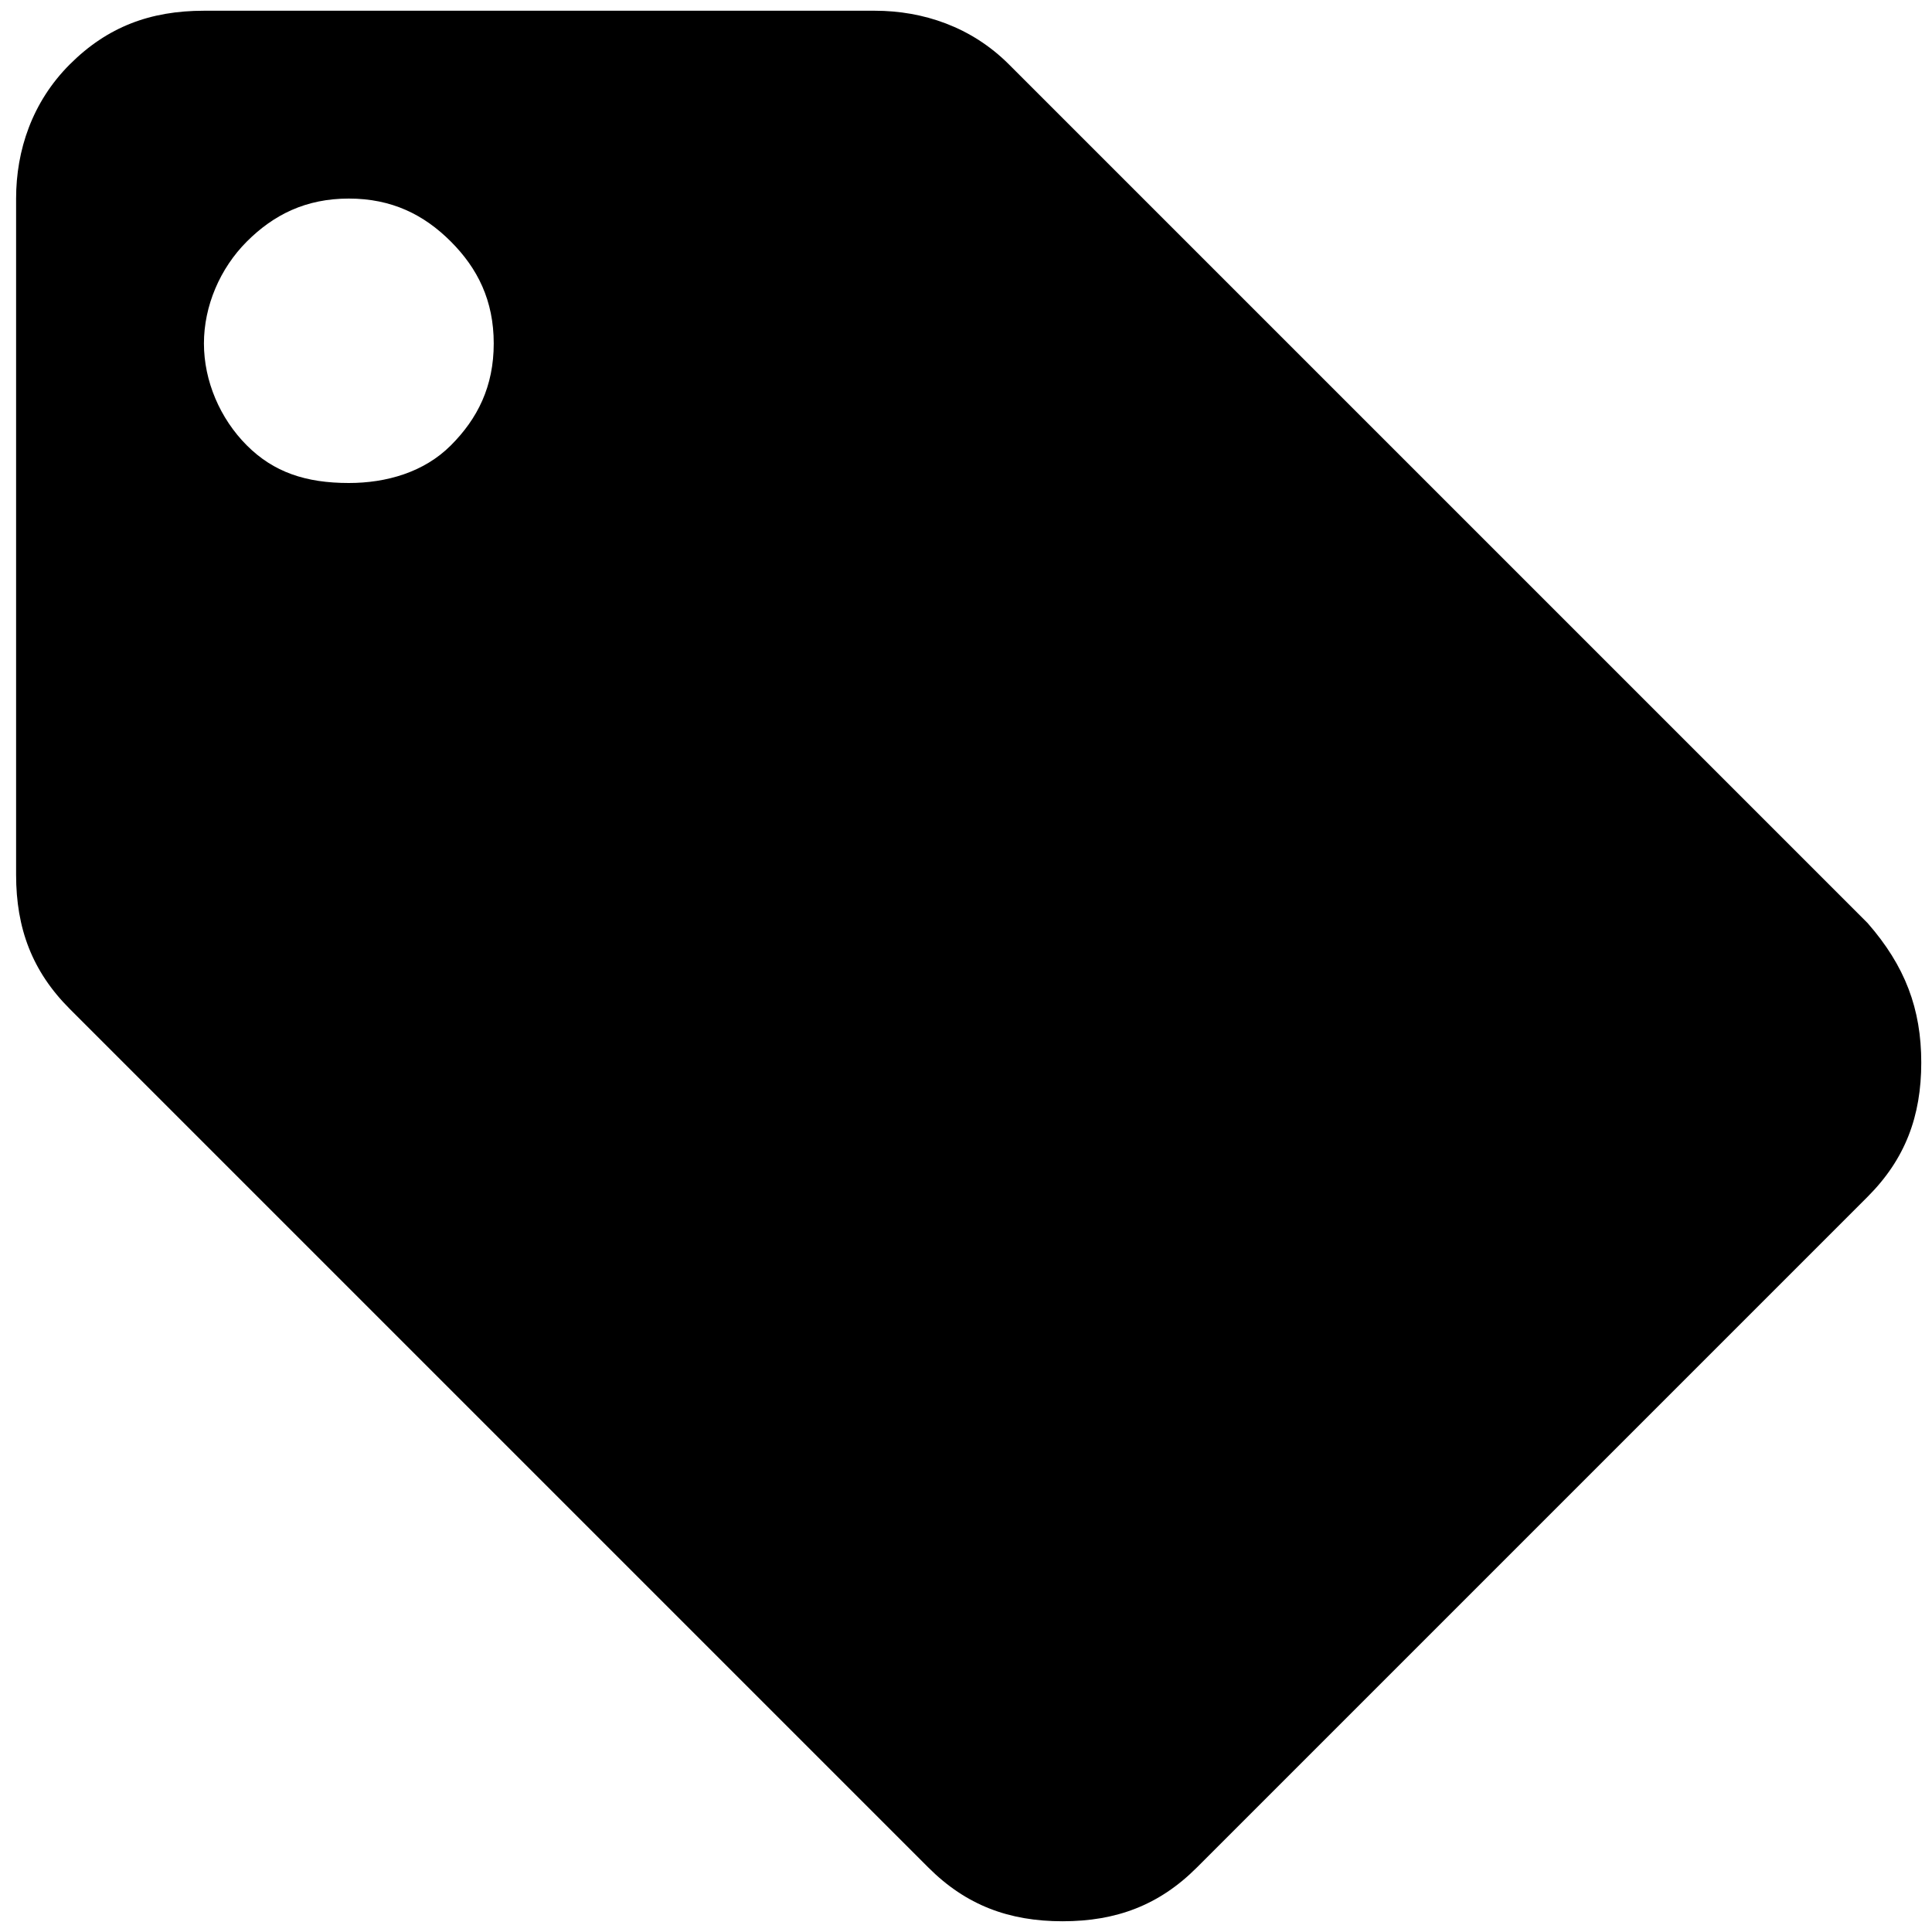
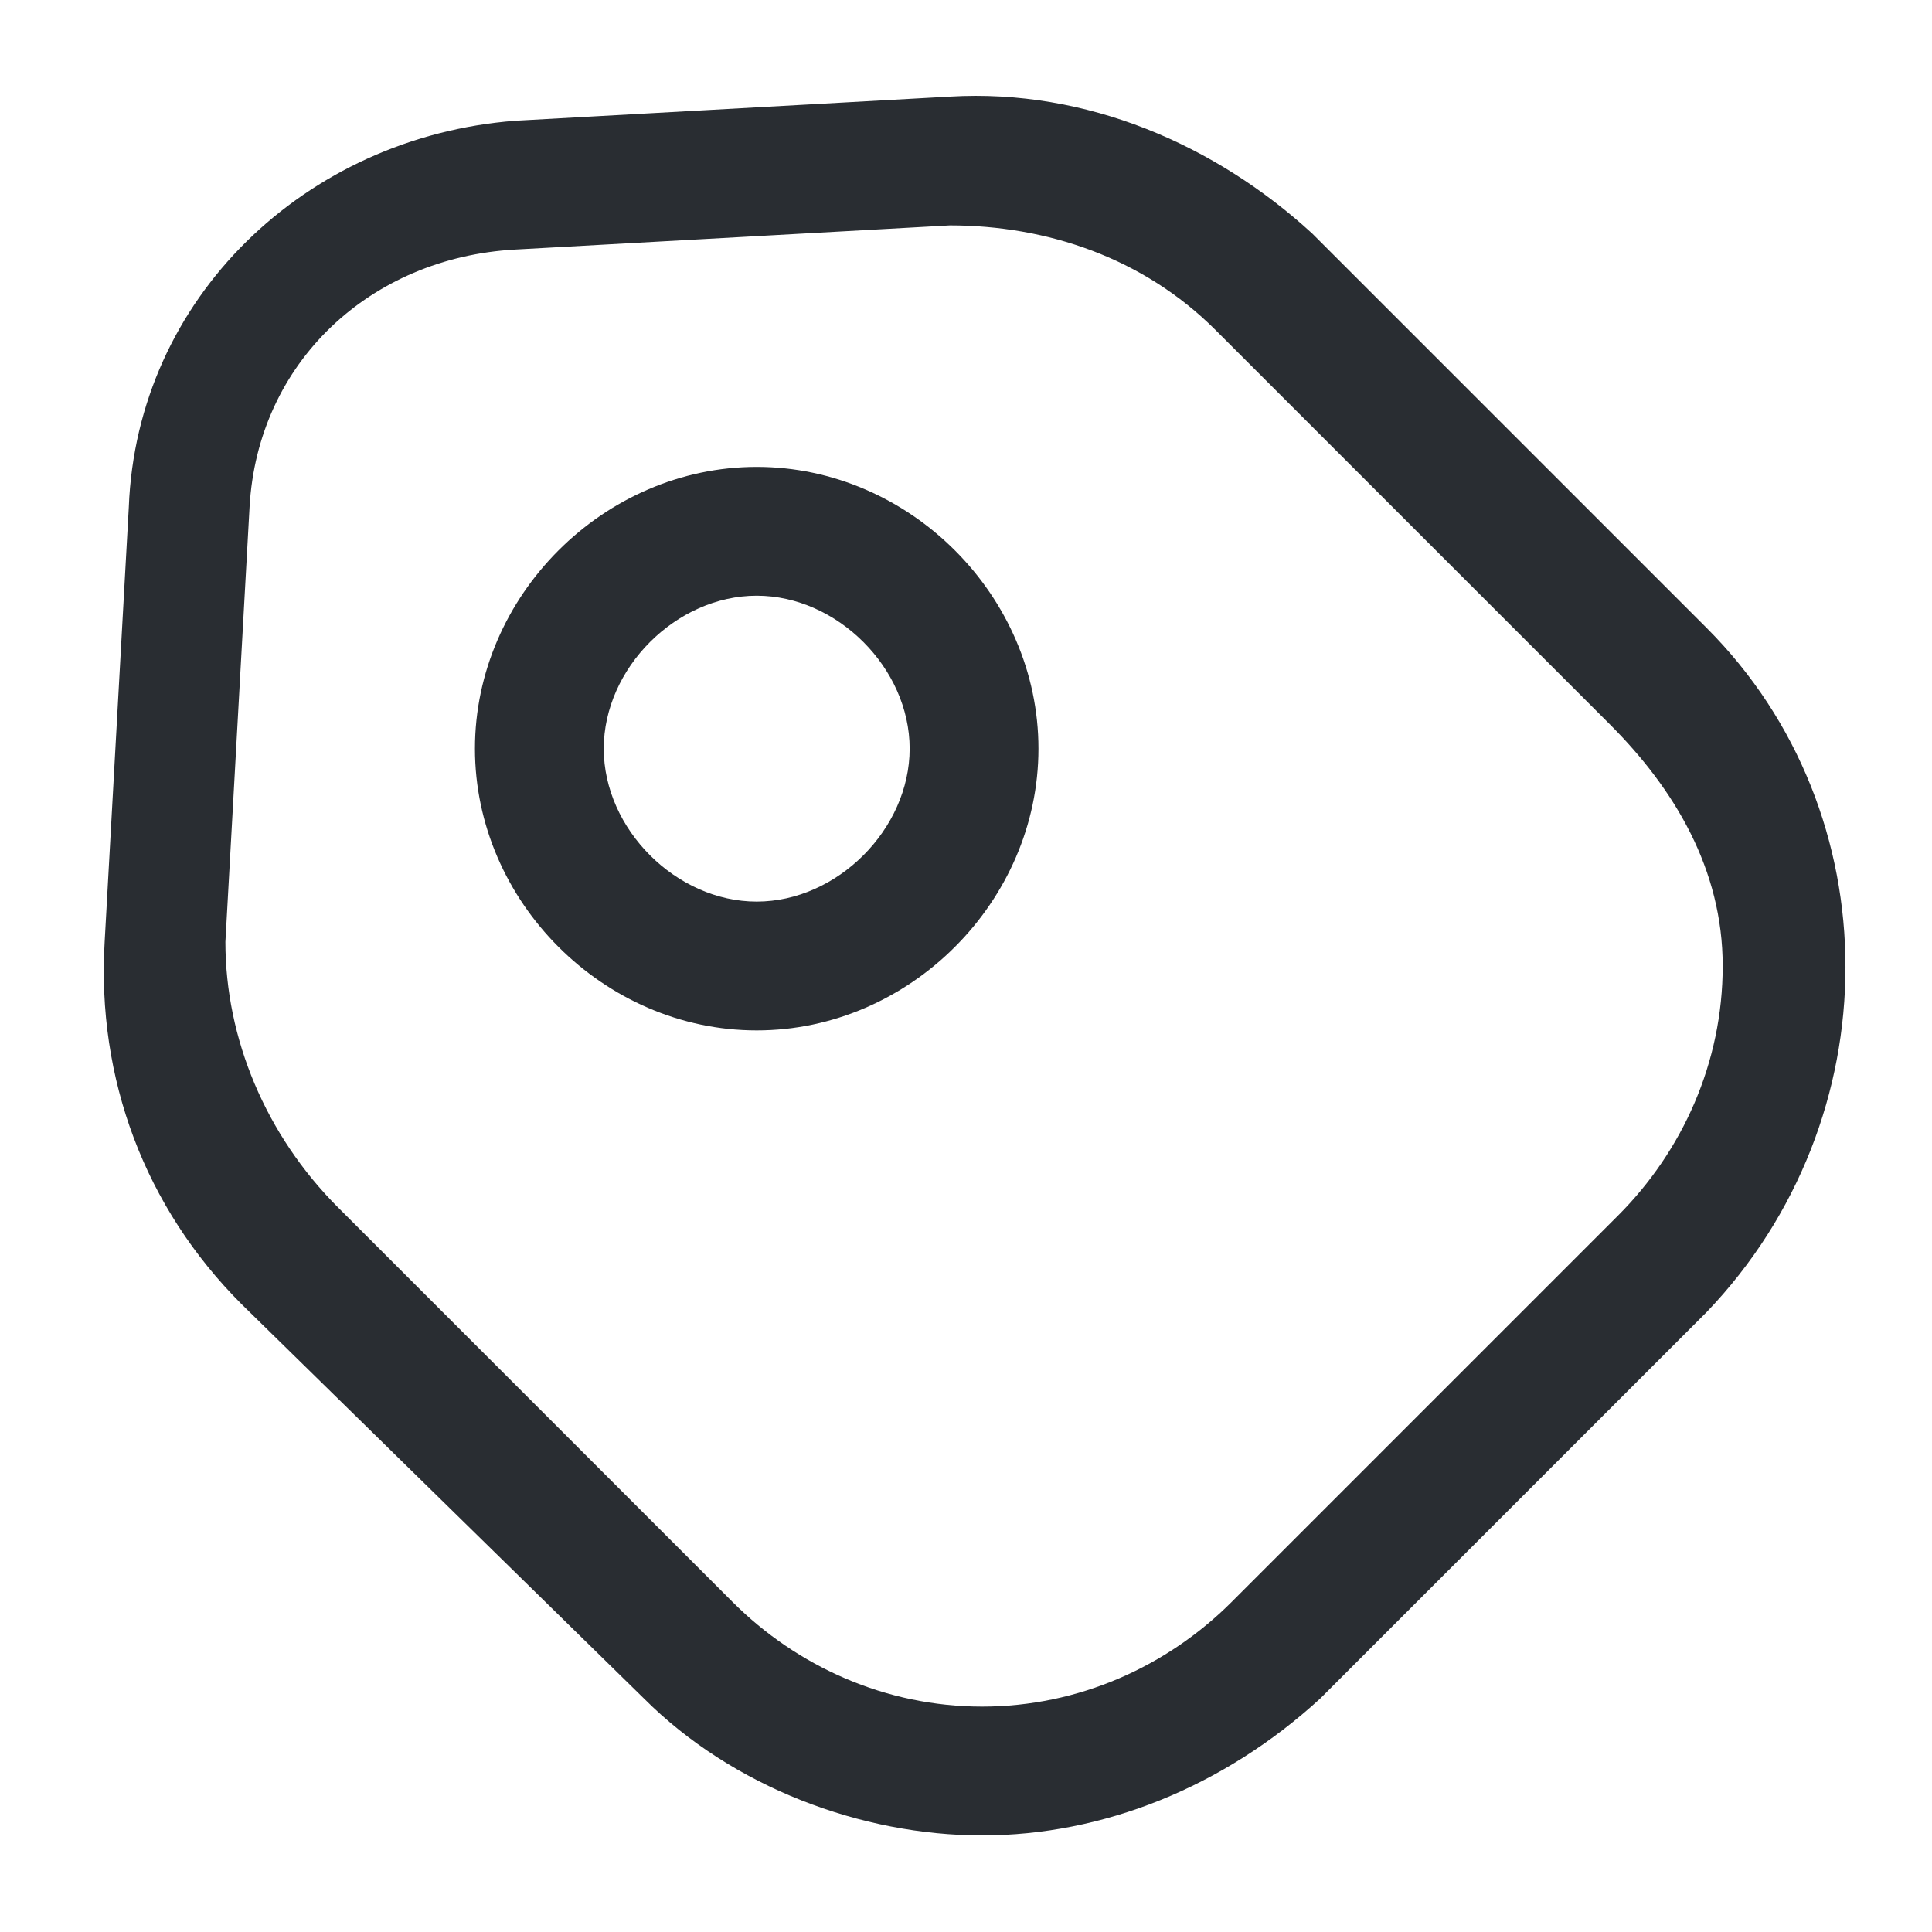
- <svg xmlns="http://www.w3.org/2000/svg" version="1.1" id="Layer_1" x="0px" y="0px" viewBox="0 0 36 36" style="enable-background:new 0 0 36 36;" xml:space="preserve">
+ <svg xmlns="http://www.w3.org/2000/svg" version="1.1" id="Layer_1" x="0px" y="0px" viewBox="0 0 24 24" style="enable-background:new 0 0 24 24;" xml:space="preserve">
  <style type="text/css">
- 	.st0{display:none;}
- 	.st1{display:inline;fill:#2B2B2B;}
- 	.st2{display:inline;}
- 	.st3{fill:#2B2B2B;}
+ 	.st0{fill:#292D32;}
</style>
-   <g class="st0">
-     <path class="st1" d="M11,11.3L22.2,0.1v35.8L11,24.8H2V11.5h9V11.3z M30.9,23.4c-1,1.6-2.4,2.8-4.2,3.6V9.1c1.8,0.8,3.2,2,4.2,3.6   s1.6,3.4,1.6,5.4C32.3,20,31.9,21.8,30.9,23.4z" />
-   </g>
-   <g class="st0">
-     <path class="st1" d="M33.6,29.1v1.8H2.8v-1.8l3.4-3.4V15.4c0-2.7,0.8-5.1,2.4-7.2c1.6-2.1,3.6-3.5,6.1-4.3V3.4c0-0.9,0.3-1.7,1-2.4   c0.7-0.7,1.5-1,2.4-1s1.8,0.3,2.4,1c0.7,0.7,1,1.5,1,2.4V4c2.5,0.7,4.6,2.2,6.1,4.3c1.6,2.1,2.4,4.5,2.4,7.2v10.3L33.6,29.1z    M21.6,32.5c0,1-0.3,1.8-1,2.4c-0.7,0.7-1.5,1-2.4,1s-1.8-0.3-2.4-1c-0.7-0.7-1-1.5-1-2.4H21.6z" />
-   </g>
-   <g class="st0">
-     <path class="st1" d="M25.2,31.3H0.1v-3.5L0.2,27c0.1-0.6,0.3-1.2,0.7-1.8C1.4,24.4,2,23.6,2.8,23c1-0.7,2.2-1.3,3.7-1.8   c1.7-0.5,3.8-0.8,6.1-0.8c3.7,0,6.6,0.6,8.8,1.8c1.6,0.9,2.7,2.1,3.3,3.5c0.3,0.7,0.4,1.3,0.4,1.8V31.3z M18.9,10.7   c0-1.3-0.4-2.5-1.1-3.5c-0.7-1-1.7-1.8-2.8-2.3s-2.4-0.6-3.6-0.4S9.1,5.3,8.2,6.2c-0.9,0.9-1.5,2-1.7,3.2s-0.1,2.5,0.4,3.6   c0.5,1.1,1.3,2.1,2.3,2.8c1,0.7,2.2,1.1,3.5,1.1c1.7,0,3.2-0.6,4.5-1.8C18.3,13.9,18.9,12.4,18.9,10.7z M23.4,4.4   c-1.3,0-2.4,0.4-3.4,1.1c1.1,1.6,1.7,3.3,1.7,5.2c0,1.9-0.6,3.6-1.7,5.2c1,0.7,2.2,1.1,3.4,1.1c1.7,0,3.2-0.6,4.5-1.8   c1.2-1.2,1.8-2.7,1.8-4.5c0-1.7-0.6-3.2-1.8-4.5C26.6,5,25.1,4.4,23.4,4.4z M25.1,20.5c1.1,0.9,2,2,2.6,3.2c0.6,1.3,1,2.6,1.1,4   v3.5h7.1v-3.5l-0.1-0.7c-0.1-0.6-0.3-1.1-0.6-1.7c-0.4-0.8-1-1.5-1.7-2c-0.8-0.8-1.9-1.4-3.2-1.8C28.9,21,27.1,20.7,25.1,20.5z" />
-   </g>
-   <g class="st0">
-     <path class="st1" d="M34.9,4.7c0.7,0.7,1.1,1.6,1.1,2.6v21.5c0,1-0.4,1.9-1.1,2.6c-0.7,0.7-1.5,1.1-2.5,1.1H3.7   c-1,0-1.8-0.3-2.5-1.1c-0.7-0.7-1.1-1.6-1.1-2.6V7.3c0-1,0.4-1.9,1.1-2.6C1.9,4,2.7,3.7,3.7,3.7h28.7C33.4,3.7,34.2,4,34.9,4.7z    M32.4,7.3l-14.4,9l-14.4-9v3.6L18,19.8l14.4-8.9V7.3z" />
-   </g>
-   <g class="st0">
-     <path class="st1" d="M24.7,5.1h5.8v3.6l3.7,2.3c0.5,0.3,0.9,0.8,1.2,1.3c0.3,0.5,0.5,1.1,0.5,1.8v17.8c0,1-0.3,1.8-1,2.5   c-0.7,0.7-1.5,1-2.5,1H3.7c-0.9,0-1.8-0.3-2.5-1c-0.7-0.7-1-1.5-1-2.5V14.1c0-0.7,0.2-1.3,0.5-1.8c0.3-0.5,0.7-1,1.2-1.3l3.7-2.3   V5.1h5.8L18,1L24.7,5.1z M3.7,14.1l1.8,1.1v-2.3L3.7,14.1z M9.1,17.4l8.9,5.5l8.9-5.5V8.7H9.1V17.4z M25.1,10.5v2.7H10.9v-2.7H25.1   z M25.1,14.9v2.7H10.9v-2.7H25.1z M30.4,15.2l1.8-1.1l-1.8-1.2V15.2z" />
-   </g>
-   <g class="st0">
-     <path class="st1" d="M7.1,0.2h21.4c1,0,1.9,0.3,2.6,1c0.7,0.7,1,1.5,1,2.5v28.6c0,0.9-0.3,1.8-1,2.5c-0.7,0.7-1.5,1-2.6,1H7.1   c-1,0-1.9-0.3-2.6-1c-0.7-0.7-1-1.5-1-2.5V3.7c0-0.9,0.3-1.8,1-2.5C5.2,0.5,6.1,0.2,7.1,0.2z M17.8,3.7c-2,0-3.7,0.5-5.4,1.5   c-1.6,1-2.9,2.3-3.9,3.9c-0.9,1.6-1.4,3.4-1.4,5.4s0.5,3.7,1.5,5.4c1,1.6,2.3,2.9,3.9,3.9c1.6,0.9,3.5,1.4,5.5,1.4l-1.6-3.9   c-0.2-0.4-0.3-0.9-0.1-1.4c0.1-0.5,0.4-0.8,0.8-1l1.6-0.9c0.4-0.2,0.8-0.3,1.3-0.2c0.5,0.1,0.9,0.4,1.1,0.8l3.4,4.3   c1.2-1,2.2-2.2,2.9-3.7c0.7-1.4,1.1-3,1.1-4.7c0-1.9-0.5-3.7-1.4-5.3c-0.9-1.6-2.2-3-3.9-3.9C21.5,4.2,19.7,3.7,17.8,3.7z    M8.8,28.7c-0.5,0-0.9,0.2-1.3,0.5c-0.3,0.3-0.5,0.8-0.5,1.3s0.2,0.9,0.5,1.3c0.3,0.4,0.8,0.5,1.3,0.5c0.5,0,0.9-0.2,1.3-0.5   c0.4-0.4,0.5-0.8,0.5-1.3s-0.2-0.9-0.5-1.3C9.8,28.8,9.3,28.7,8.8,28.7z M17.8,12.6c0.5,0,0.9,0.2,1.3,0.5c0.3,0.3,0.5,0.8,0.5,1.3   c0,0.5-0.2,0.9-0.5,1.3c-0.3,0.4-0.8,0.5-1.3,0.5s-0.9-0.2-1.3-0.5c-0.3-0.4-0.5-0.8-0.5-1.3c0-0.5,0.2-0.9,0.5-1.3   C16.9,12.8,17.3,12.6,17.8,12.6z M18,20.2l4.4,11.3l4.6-2.7l-7.5-9.5L18,20.2z" />
-   </g>
-   <g class="st0">
-     <path class="st1" d="M34.8,1.2c0.7,0.7,1,1.5,1,2.5V25c0,1-0.3,1.9-1,2.5c-0.7,0.7-1.5,1-2.5,1H21.4l-6.6,6.6   c-0.4,0.3-0.8,0.5-1.3,0.5h-0.9c-0.6,0-1-0.2-1.3-0.5c-0.3-0.3-0.5-0.7-0.5-1.3v-5.3H3.7c-0.9,0-1.8-0.3-2.5-1   c-0.7-0.7-1-1.5-1-2.5V3.6c0-0.9,0.3-1.8,1-2.5c0.7-0.7,1.5-1,2.5-1h28.6C33.2,0.1,34.1,0.5,34.8,1.2z M16.3,12.6h-3.8L15,7.2h-3.6   l-2.3,5v7.4h7.2V12.6z M26.9,12.6h-3.8l2.5-5.3h-3.6l-2.3,5v7.4h7.2V12.6z" />
-   </g>
-   <g class="st0">
-     <path class="st1" d="M30,3.8c1,0,1.8,0.3,2.5,1c0.7,0.7,1,1.5,1,2.5v24.8c0,1-0.3,1.8-1,2.5c-0.7,0.7-1.5,1-2.5,1H5.2   c-1,0-1.8-0.3-2.5-1c-0.7-0.7-1-1.5-1-2.5V7.4c0-1,0.3-1.8,1-2.5c0.7-0.7,1.5-1,2.5-1H7V0.2h3.6v3.6h14.1V0.2h3.6v3.6H30z M30,32.2   V12.7H5.2v19.5H30z M12.3,16.2v3.6H8.7v-3.6H12.3z M12.3,23.4v3.5H8.7v-3.5H12.3z M19.4,16.2v3.6h-3.5v-3.6H19.4z M19.4,23.4v3.5   h-3.5v-3.5H19.4z M26.5,16.2v3.6h-3.6v-3.6H26.5z M26.5,23.4v3.5h-3.6v-3.5H26.5z" />
-   </g>
-   <g class="st0">
-     <path class="st1" d="M0.3,9.1h19.4v3.6H3.8v10.6h15.9v3.6H0.3V9.1z M26.8,9.1h8.8v17.7h-8.8v3.5c0,0.5,0.2,0.9,0.5,1.3   c0.3,0.4,0.7,0.5,1.2,0.5h3.6v3.5h-4.5c-0.5,0-1.1-0.2-1.7-0.5c-0.6-0.4-1-0.8-1-1.2c0,0.4-0.3,0.8-0.9,1.2   c-0.6,0.4-1.2,0.5-1.7,0.5h-4.4v-3.5h3.6c0.5,0,0.9-0.2,1.2-0.5c0.3-0.4,0.5-0.8,0.5-1.3V5.6c0-0.5-0.2-0.9-0.5-1.3   C22.4,4,22,3.8,21.5,3.8h-3.6V0.3h4.4c0.6,0,1.1,0.2,1.7,0.5C24.7,1.2,25,1.6,25,2.1c0-0.4,0.3-0.8,1-1.2c0.6-0.4,1.2-0.5,1.7-0.5   h4.5v3.5h-3.6c-0.5,0-0.9,0.2-1.2,0.5c-0.3,0.4-0.5,0.8-0.5,1.3V9.1z M32.1,23.3V12.7h-5.3v10.6H32.1z" />
-   </g>
-   <g class="st0">
-     <g class="st2">
-       <path class="st3" d="M18.1,0.2c0.3,0,0.6,0.1,1,0.3C19.7,0.8,20,1.3,20,2.1v4h2c0.3,0,0.6,0.1,0.9,0.3c0.7,0.3,1,0.9,1,1.7v2h4    c0.3,0,0.6,0.1,0.9,0.2c0.7,0.4,1,1,1,1.8V14h4c0.2,0,0.4,0.1,0.6,0.2c0.5,0.1,0.8,0.4,1,0.8c0.2,0.9,0.3,1.9,0.3,3    c0,3.2-0.8,6.2-2.4,8.9c-1.6,2.7-3.8,4.9-6.5,6.5c-2.7,1.6-5.7,2.4-8.9,2.4s-6.2-0.8-8.9-2.4c-2.7-1.6-4.9-3.8-6.5-6.5    c-1.6-2.7-2.4-5.7-2.4-8.9c0-3.2,0.8-6.2,2.4-8.9c1.6-2.7,3.8-4.9,6.5-6.5C11.9,1,14.9,0.2,18.1,0.2z M5.1,14.9    c-0.6,0.6-0.8,1.3-0.8,2.1c0,0.8,0.3,1.5,0.8,2.1S6.3,20,7.2,20s1.5-0.3,2.1-0.8c0.6-0.6,0.9-1.3,0.9-2.1c0-0.8-0.3-1.5-0.9-2.1    C8.7,14.3,8,14,7.2,14C6.4,14,5.6,14.3,5.1,14.9z M11,7c-0.6,0.6-0.8,1.3-0.8,2.1c0,0.8,0.3,1.5,0.8,2.1c0.6,0.6,1.3,0.9,2.1,0.9    s1.5-0.3,2.1-0.9c0.6-0.6,0.9-1.3,0.9-2.1c0-0.8-0.3-1.5-0.9-2.1c-0.6-0.6-1.3-0.9-2.1-0.9C12.3,6.1,11.6,6.4,11,7z M14,26.8    c-0.6,0.6-0.8,1.3-0.8,2.1c0,0.8,0.3,1.5,0.8,2.1c0.6,0.6,1.3,0.8,2.1,0.8c0.8,0,1.5-0.3,2.1-0.8c0.6-0.6,0.9-1.3,0.9-2.1    c0-0.8-0.3-1.5-0.9-2.1c-0.6-0.6-1.3-0.9-2.1-0.9C15.3,25.9,14.5,26.2,14,26.8z M15,16.9c-0.6,0.6-0.9,1.3-0.9,2.1    c0,0.8,0.3,1.5,0.9,2.1c0.6,0.6,1.3,0.9,2.1,0.9c0.8,0,1.5-0.3,2.1-0.9c0.6-0.6,0.8-1.3,0.8-2.1c0-0.8-0.3-1.5-0.8-2.1    c-0.6-0.6-1.3-0.8-2.1-0.8C16.2,16.1,15.6,16.3,15,16.9z M24.9,20.8c-0.6,0.6-0.9,1.3-0.9,2.1c0,0.9,0.3,1.6,0.9,2.1    c0.6,0.6,1.3,0.8,2.1,0.8s1.5-0.3,2.1-0.8c0.6-0.6,0.9-1.3,0.9-2.1c0-0.8-0.3-1.5-0.9-2.1C28.5,20.3,27.8,20,27,20    S25.5,20.3,24.9,20.8z" />
-     </g>
-   </g>
-   <g class="st0">
-     <g class="st2">
-       <path class="st3" d="M18.1,26.2l-5-5l-8.1,8L2.7,27l8.2-8.1c-2-2.2-3.6-4.7-4.8-7.3h3.3c1,2,2.2,3.8,3.7,5.4    c2.3-2.5,4-5.4,5.1-8.6H0.1V5h11.3V1.9h3.2V5H26v3.3h-4.8c-1.2,3.9-3.2,7.4-6,10.5l-0.1,0.1l4.2,4L18.1,26.2z M35.7,34.1h-3.3    l-1.8-4.8H23l-1.8,4.8h-3.3l7.3-19.4h3.3L35.7,34.1z M29.4,26.1l-2.6-7l-2.6,7H29.4z" />
-     </g>
-   </g>
-   <g>
-     <g>
-       <path d="M35.8,19.8c0,1-0.3,1.8-1,2.5L22.3,34.8c-0.7,0.7-1.5,1-2.5,1c-1,0-1.8-0.3-2.5-1l-16-16c-0.7-0.7-1-1.5-1-2.5V3.7    c0-0.9,0.3-1.8,1-2.5c0.7-0.7,1.5-1,2.5-1h12.5c0.9,0,1.8,0.3,2.5,1l16,16C35.5,18,35.8,18.8,35.8,19.8z M8.4,8.3    c0.5-0.5,0.8-1.1,0.8-1.9S8.9,5,8.4,4.5C7.9,4,7.3,3.7,6.5,3.7S5.1,4,4.6,4.5C4.1,5,3.8,5.7,3.8,6.4s0.3,1.4,0.8,1.9    C5.1,8.8,5.7,9,6.5,9C7.2,9,7.9,8.8,8.4,8.3z" />
-     </g>
-   </g>
+   <path class="st0" d="M12.2,22.8c-1.5,0-3.1-0.6-4.2-1.7L3,16.2c-1.2-1.2-1.8-2.8-1.7-4.5l0.3-5.4c0.1-2.6,2.2-4.6,4.8-4.8l5.4-0.3  c1.7-0.1,3.3,0.6,4.5,1.7l4.9,4.9c2.3,2.3,2.3,6.1,0,8.5l-4.8,4.8C15.2,22.2,13.7,22.8,12.2,22.8z M4.2,15l4.9,4.9  c0.8,0.8,1.9,1.3,3.1,1.3s2.3-0.5,3.1-1.3l4.8-4.8c0.8-0.8,1.3-1.9,1.3-3.1S20.8,9.8,20,9l-4.9-4.9c-0.9-0.9-2.1-1.3-3.3-1.3  L6.4,3.1C4.6,3.2,3.2,4.5,3.1,6.3l-0.3,5.4C2.8,12.9,3.3,14.1,4.2,15z" />
+   <path class="st0" d="M9.4,12.8c-1.9,0-3.5-1.6-3.5-3.5s1.6-3.5,3.5-3.5s3.5,1.6,3.5,3.5S11.3,12.8,9.4,12.8z M9.4,7.4  c-1,0-1.9,0.9-1.9,1.9s0.9,1.9,1.9,1.9s1.9-0.9,1.9-1.9S10.4,7.4,9.4,7.4z" />
</svg>
